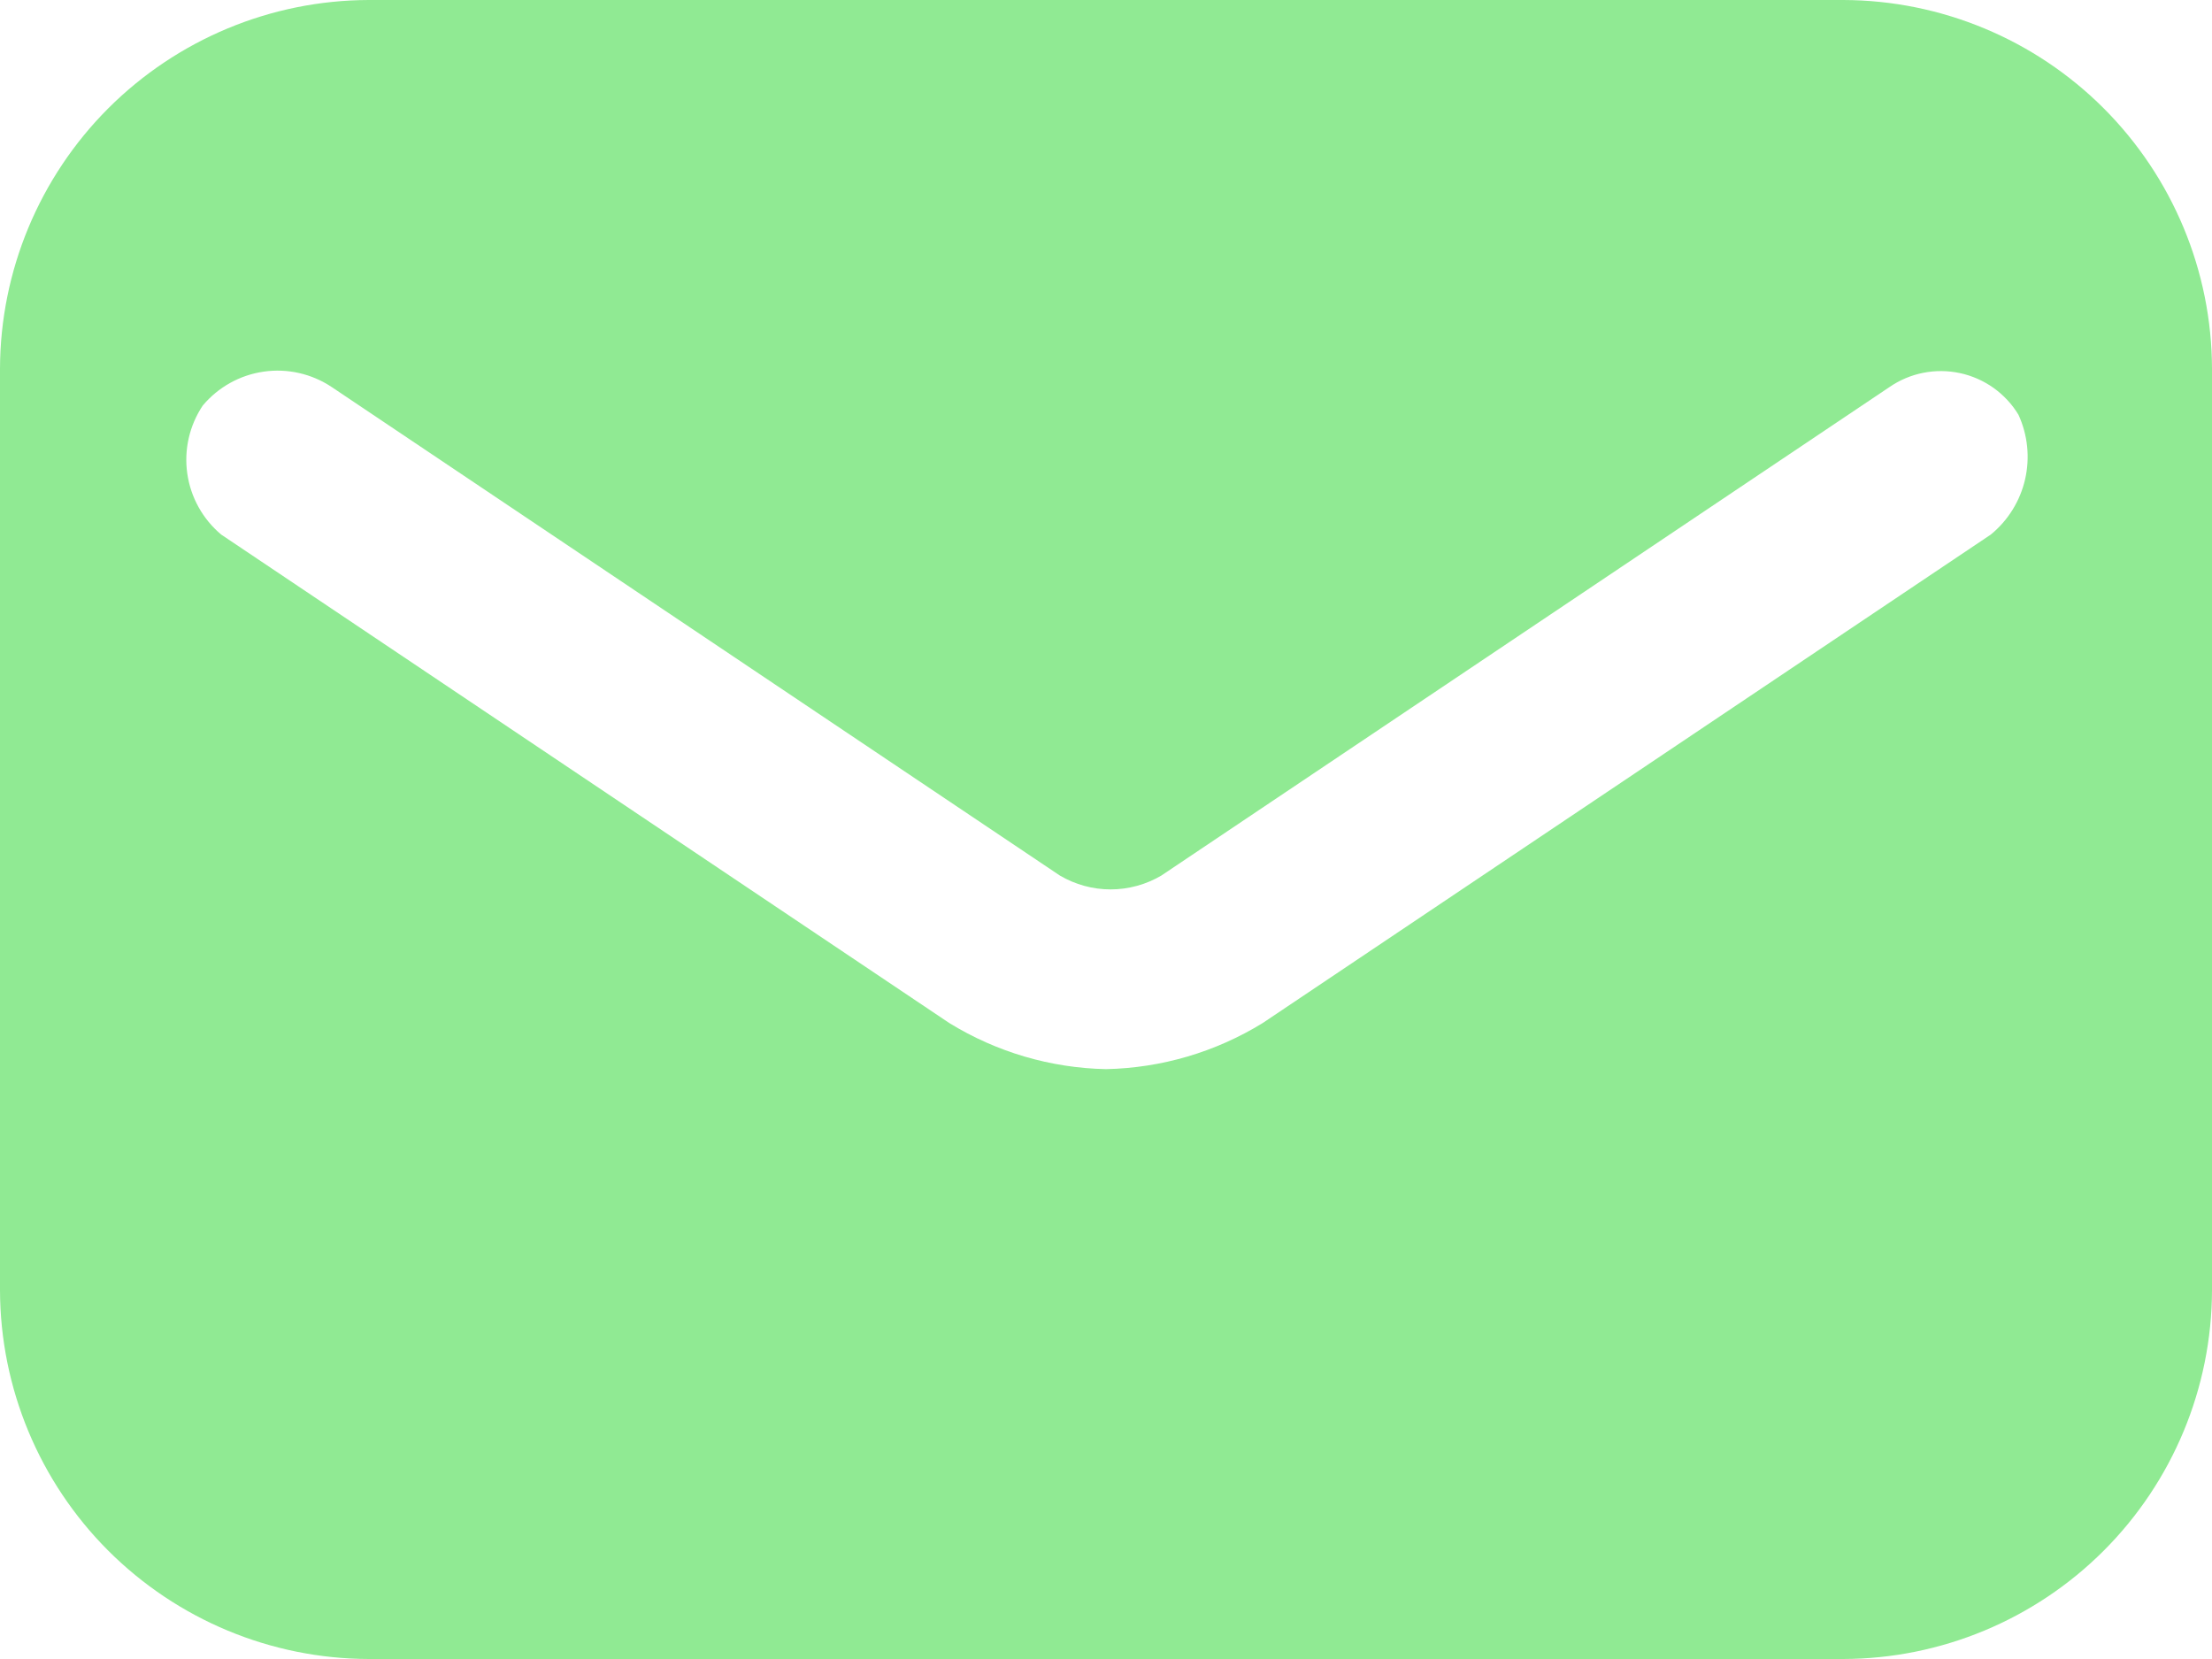
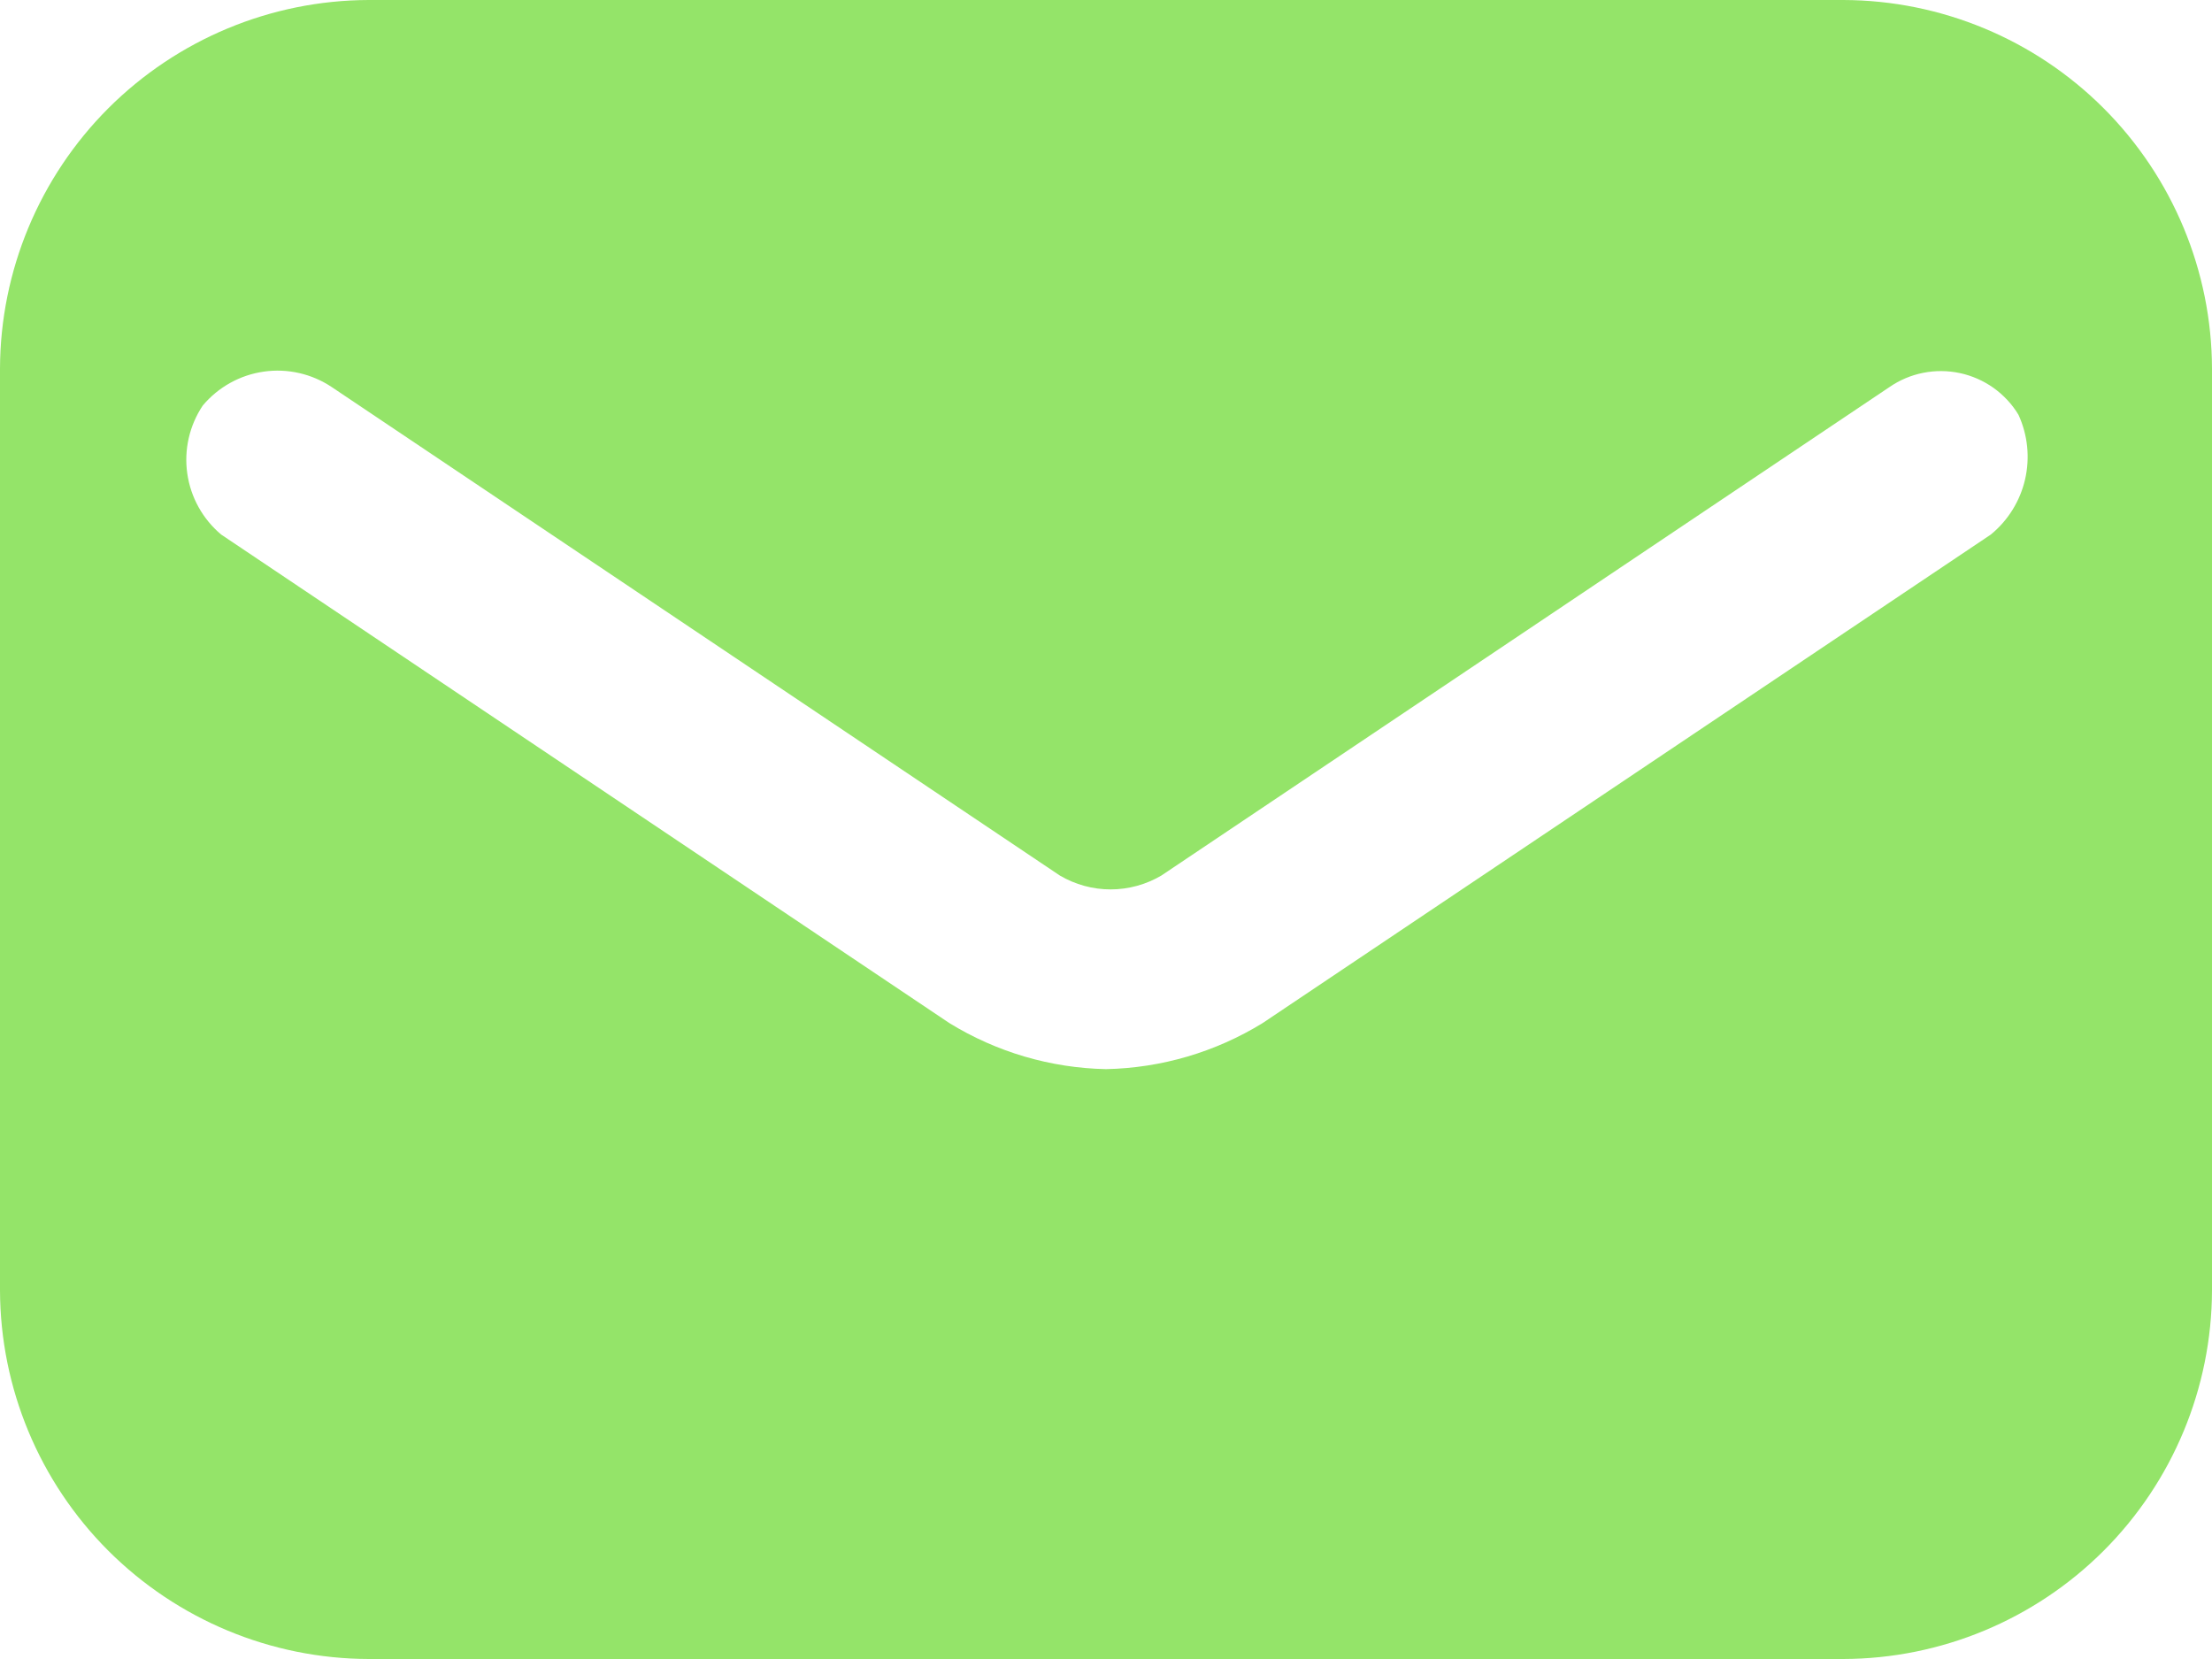
<svg xmlns="http://www.w3.org/2000/svg" width="24" height="18" viewBox="0 0 24 18" fill="none">
-   <path d="M20 0H4C2.94 0.003 1.925 0.426 1.175 1.175C0.426 1.925 0.003 2.94 0 4L0 14C0.003 15.06 0.426 16.076 1.175 16.825C1.925 17.574 2.94 17.997 4 18H20C21.06 17.997 22.076 17.574 22.825 16.825C23.574 16.076 23.997 15.06 24 14V4C23.997 2.94 23.574 1.925 22.825 1.175C22.076 0.426 21.06 0.003 20 0ZM21.6 5.8L13.7 11.1C13.188 11.415 12.601 11.588 12 11.6C11.399 11.588 10.812 11.415 10.3 11.1L2.4 5.8C2.2 5.632 2.069 5.397 2.032 5.138C1.995 4.88 2.055 4.617 2.2 4.4C2.368 4.2 2.603 4.069 2.862 4.032C3.12 3.995 3.383 4.055 3.6 4.2L11.5 9.5C11.667 9.598 11.857 9.65 12.05 9.65C12.243 9.65 12.433 9.598 12.6 9.5L20.5 4.2C20.61 4.124 20.735 4.071 20.867 4.045C20.998 4.019 21.134 4.02 21.265 4.048C21.396 4.076 21.52 4.131 21.629 4.208C21.738 4.286 21.831 4.385 21.9 4.5C22.001 4.719 22.026 4.966 21.972 5.201C21.918 5.436 21.787 5.647 21.6 5.8Z" fill="#90EA93" />
+   <path d="M20 0H4C2.94 0.003 1.925 0.426 1.175 1.175C0.426 1.925 0.003 2.94 0 4L0 14C0.003 15.06 0.426 16.076 1.175 16.825C1.925 17.574 2.94 17.997 4 18H20C21.06 17.997 22.076 17.574 22.825 16.825C23.574 16.076 23.997 15.06 24 14V4C23.997 2.94 23.574 1.925 22.825 1.175C22.076 0.426 21.06 0.003 20 0ZM21.6 5.8L13.7 11.1C13.188 11.415 12.601 11.588 12 11.6C11.399 11.588 10.812 11.415 10.3 11.1L2.4 5.8C2.2 5.632 2.069 5.397 2.032 5.138C1.995 4.88 2.055 4.617 2.2 4.4C2.368 4.2 2.603 4.069 2.862 4.032C3.12 3.995 3.383 4.055 3.6 4.2L11.5 9.5C11.667 9.598 11.857 9.65 12.05 9.65C12.243 9.65 12.433 9.598 12.6 9.5L20.5 4.2C20.61 4.124 20.735 4.071 20.867 4.045C20.998 4.019 21.134 4.02 21.265 4.048C21.396 4.076 21.52 4.131 21.629 4.208C21.738 4.286 21.831 4.385 21.9 4.5C22.001 4.719 22.026 4.966 21.972 5.201C21.918 5.436 21.787 5.647 21.6 5.8Z" fill="#94e469" />
</svg>
